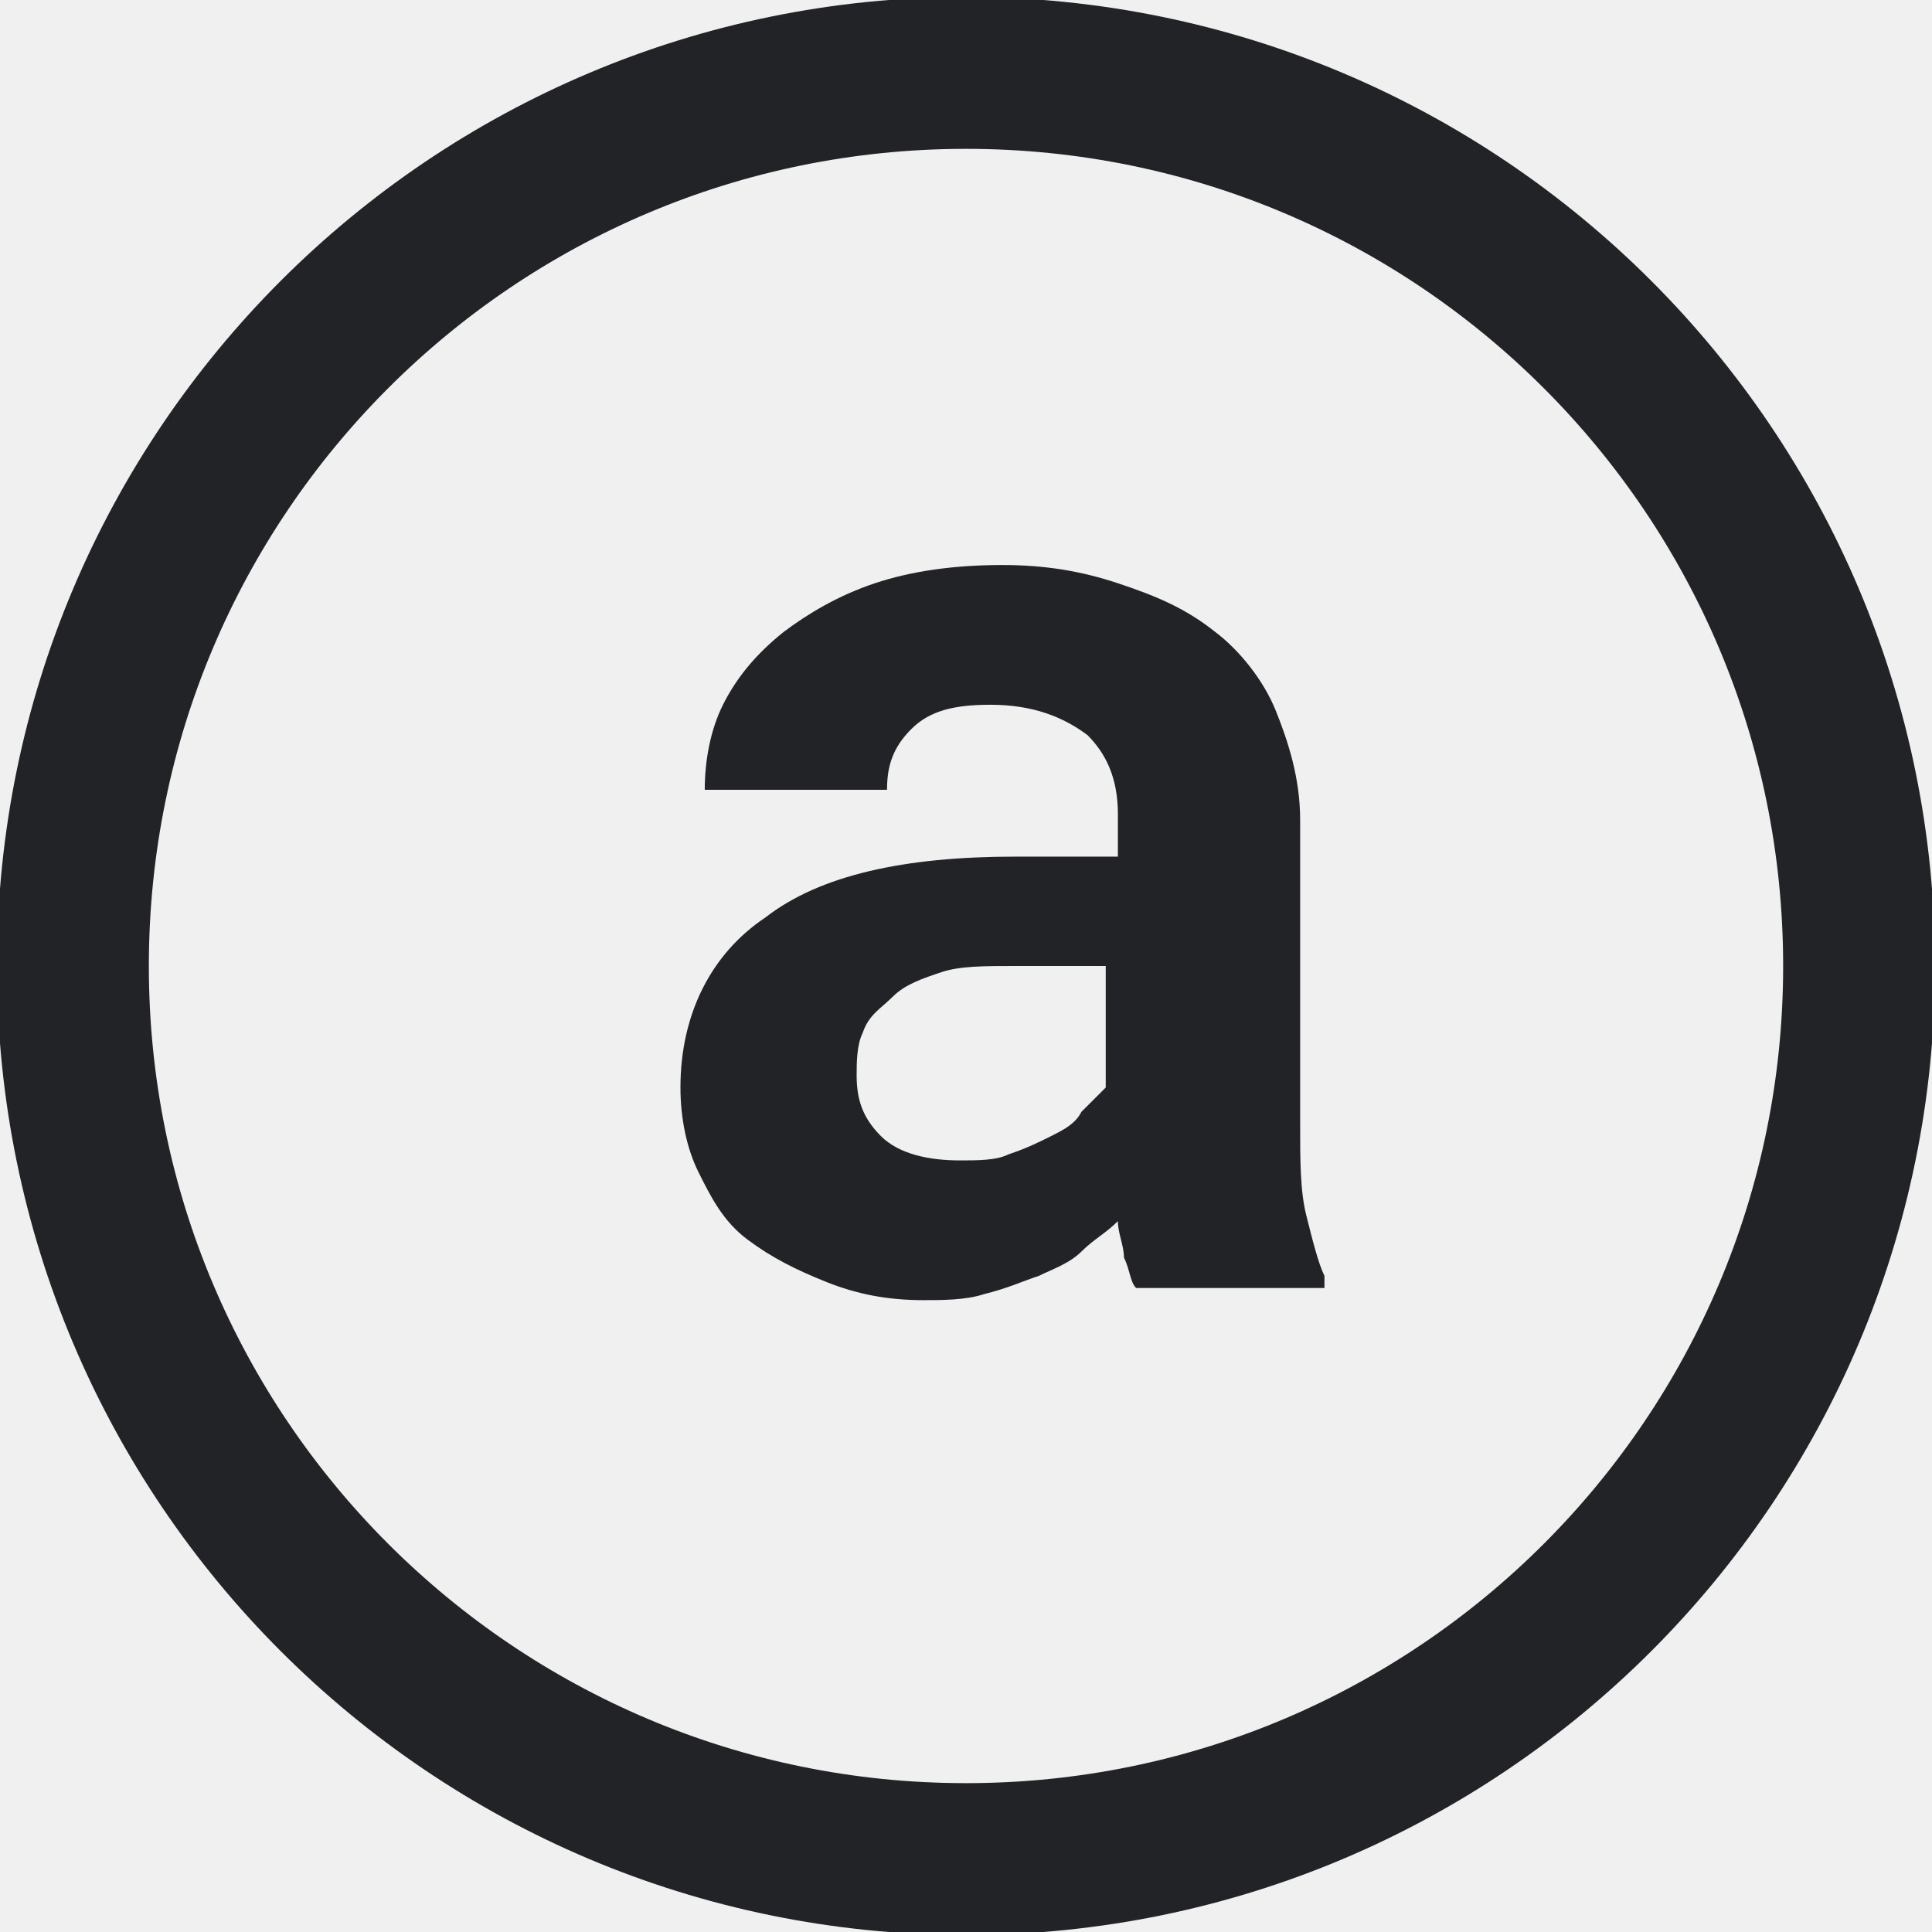
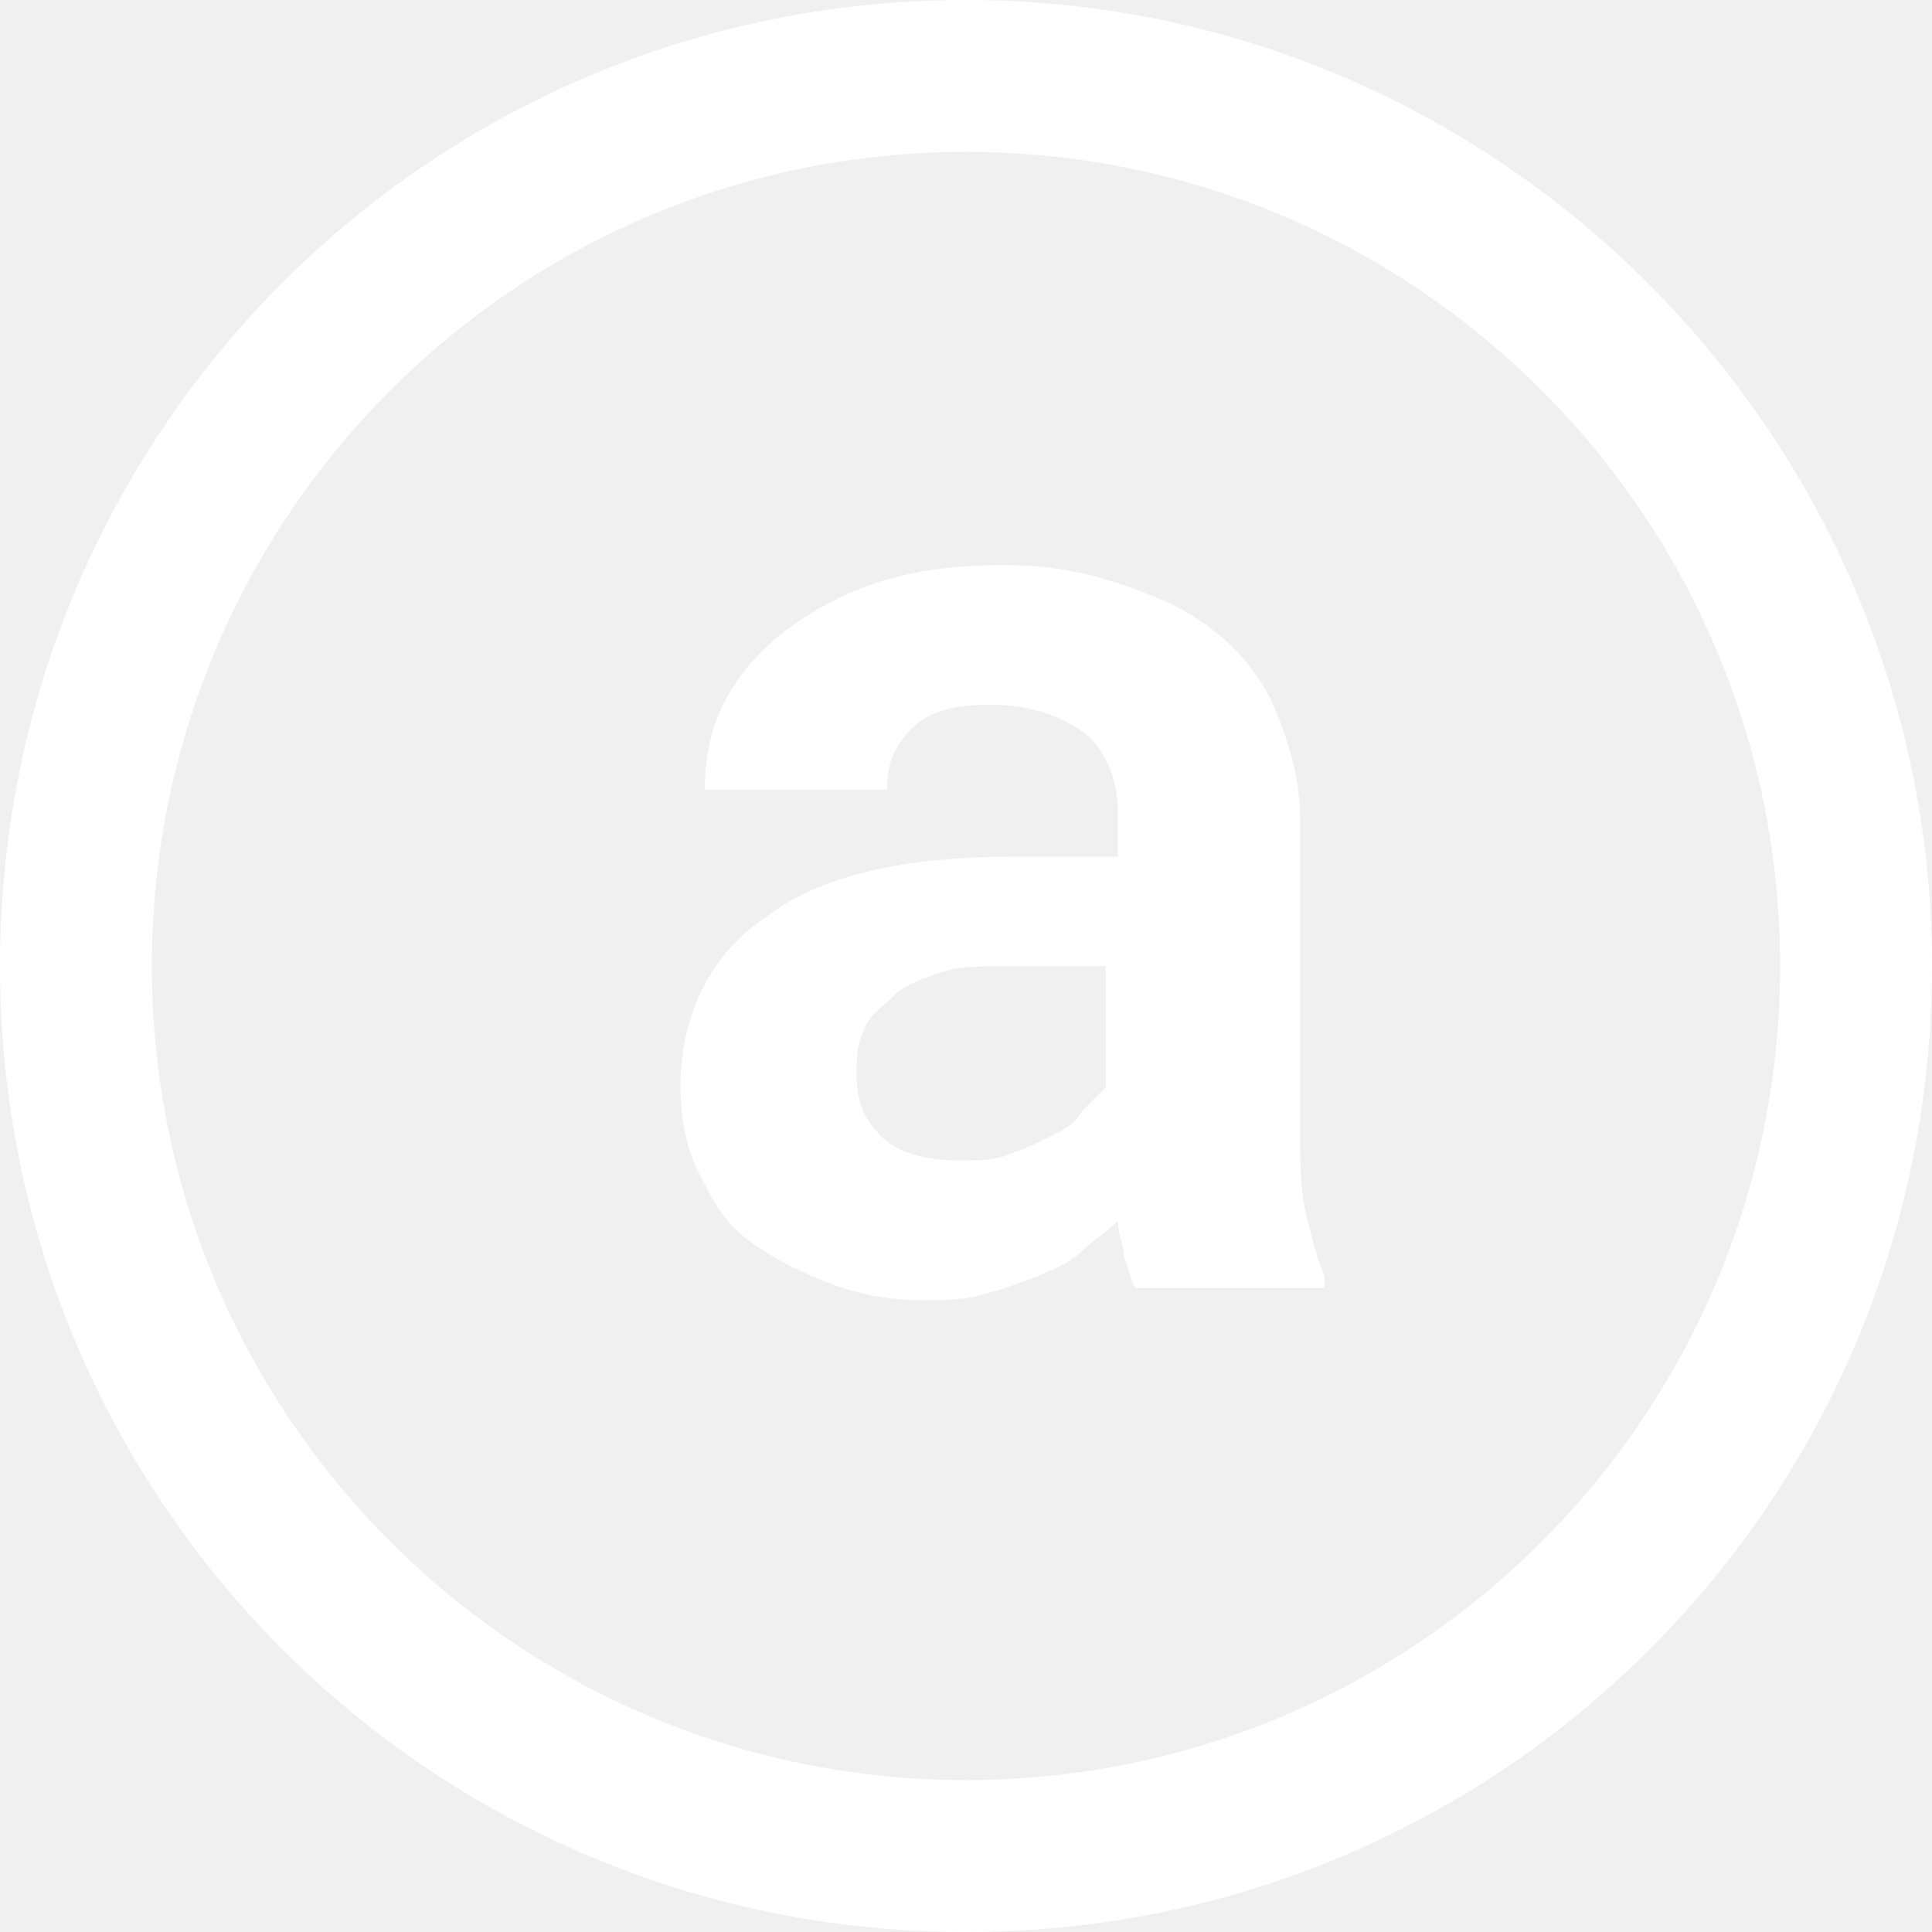
<svg xmlns="http://www.w3.org/2000/svg" version="1.1" id="Layer_1" x="0px" y="0px" viewBox="0 0 31.8 31.8" style="enable-background:new 0 0 31.8 31.8;" xml:space="preserve">
  <style type="text/css">
- 	.st0{fill:none;stroke:#222326;stroke-width:2.5;}
- 	.st1{fill:#222326;}
+ 	.st0{fill:#FFFFFF;}
</style>
-   <circle class="st0" cx="15.9" cy="15.9" r="14.7" />
-   <path class="st1" d="M18.7,21.2c-0.1-0.1-0.1-0.3-0.2-0.5c0-0.2-0.1-0.4-0.1-0.6c-0.2,0.2-0.4,0.3-0.6,0.5c-0.2,0.2-0.5,0.3-0.7,0.4  c-0.3,0.1-0.5,0.2-0.9,0.3c-0.3,0.1-0.7,0.1-1,0.1c-0.6,0-1.1-0.1-1.6-0.3c-0.5-0.2-0.9-0.4-1.3-0.7c-0.4-0.3-0.6-0.7-0.8-1.1  c-0.2-0.4-0.3-0.9-0.3-1.4c0-1.2,0.5-2.2,1.4-2.8c0.9-0.7,2.3-1,4.1-1h1.7v-0.7c0-0.6-0.2-1-0.5-1.3c-0.4-0.3-0.9-0.5-1.6-0.5  c-0.6,0-1,0.1-1.3,0.4c-0.3,0.3-0.4,0.6-0.4,1h-3c0-0.5,0.1-1,0.3-1.4c0.2-0.4,0.5-0.8,1-1.2c0.4-0.3,0.9-0.6,1.5-0.8  c0.6-0.2,1.3-0.3,2.1-0.3c0.7,0,1.3,0.1,1.9,0.3c0.6,0.2,1.1,0.4,1.6,0.8c0.4,0.3,0.8,0.8,1,1.3c0.2,0.5,0.4,1.1,0.4,1.8v5  c0,0.6,0,1.1,0.1,1.5c0.1,0.4,0.2,0.8,0.3,1v0.2H18.7z M15.8,19.1c0.3,0,0.6,0,0.8-0.1c0.3-0.1,0.5-0.2,0.7-0.3  c0.2-0.1,0.4-0.2,0.5-0.4c0.1-0.1,0.3-0.3,0.4-0.4v-2h-1.5c-0.5,0-0.9,0-1.2,0.1c-0.3,0.1-0.6,0.2-0.8,0.4c-0.2,0.2-0.4,0.3-0.5,0.6  c-0.1,0.2-0.1,0.5-0.1,0.7c0,0.4,0.1,0.7,0.4,1C14.8,19,15.3,19.1,15.8,19.1z" />
+   <g>
+     <path class="st0" d="M15.9,31.8C7.1,31.8,0,24.7,0,15.9C0,7.1,7.1,0,15.9,0c8.8,0,15.9,7.2,15.9,15.9   C31.8,24.7,24.7,31.8,15.9,31.8z M15.9,2.5c-7.4,0-13.4,6-13.4,13.4c0,7.4,6,13.4,13.4,13.4c7.4,0,13.4-6,13.4-13.4   C29.3,8.5,23.3,2.5,15.9,2.5z" />
+   </g>
+   <g>
+     <path class="st0" d="M18.7,21.2c-0.1-0.1-0.1-0.3-0.2-0.5c0-0.2-0.1-0.4-0.1-0.6c-0.2,0.2-0.4,0.3-0.6,0.5s-0.5,0.3-0.7,0.4   c-0.3,0.1-0.5,0.2-0.9,0.3c-0.3,0.1-0.7,0.1-1,0.1c-0.6,0-1.1-0.1-1.6-0.3c-0.5-0.2-0.9-0.4-1.3-0.7c-0.4-0.3-0.6-0.7-0.8-1.1   s-0.3-0.9-0.3-1.4c0-1.2,0.5-2.2,1.4-2.8c0.9-0.7,2.3-1,4.1-1h1.7v-0.7c0-0.6-0.2-1-0.5-1.3c-0.4-0.3-0.9-0.5-1.6-0.5   c-0.6,0-1,0.1-1.3,0.4c-0.3,0.3-0.4,0.6-0.4,1h-3c0-0.5,0.1-1,0.3-1.4s0.5-0.8,1-1.2c0.4-0.3,0.9-0.6,1.5-0.8s1.3-0.3,2.1-0.3   c0.7,0,1.3,0.1,1.9,0.3s1.1,0.4,1.6,0.8c0.4,0.3,0.8,0.8,1,1.3s0.4,1.1,0.4,1.8v5c0,0.6,0,1.1,0.1,1.5s0.2,0.8,0.3,1v0.2H18.7z    M15.8,19.1c0.3,0,0.6,0,0.8-0.1c0.3-0.1,0.5-0.2,0.7-0.3c0.2-0.1,0.4-0.2,0.5-0.4c0.1-0.1,0.3-0.3,0.4-0.4v-2h-1.5   c-0.5,0-0.9,0-1.2,0.1s-0.6,0.2-0.8,0.4c-0.2,0.2-0.4,0.3-0.5,0.6c-0.1,0.2-0.1,0.5-0.1,0.7c0,0.4,0.1,0.7,0.4,1   C14.8,19,15.3,19.1,15.8,19.1z" />
+   </g>
</svg>
